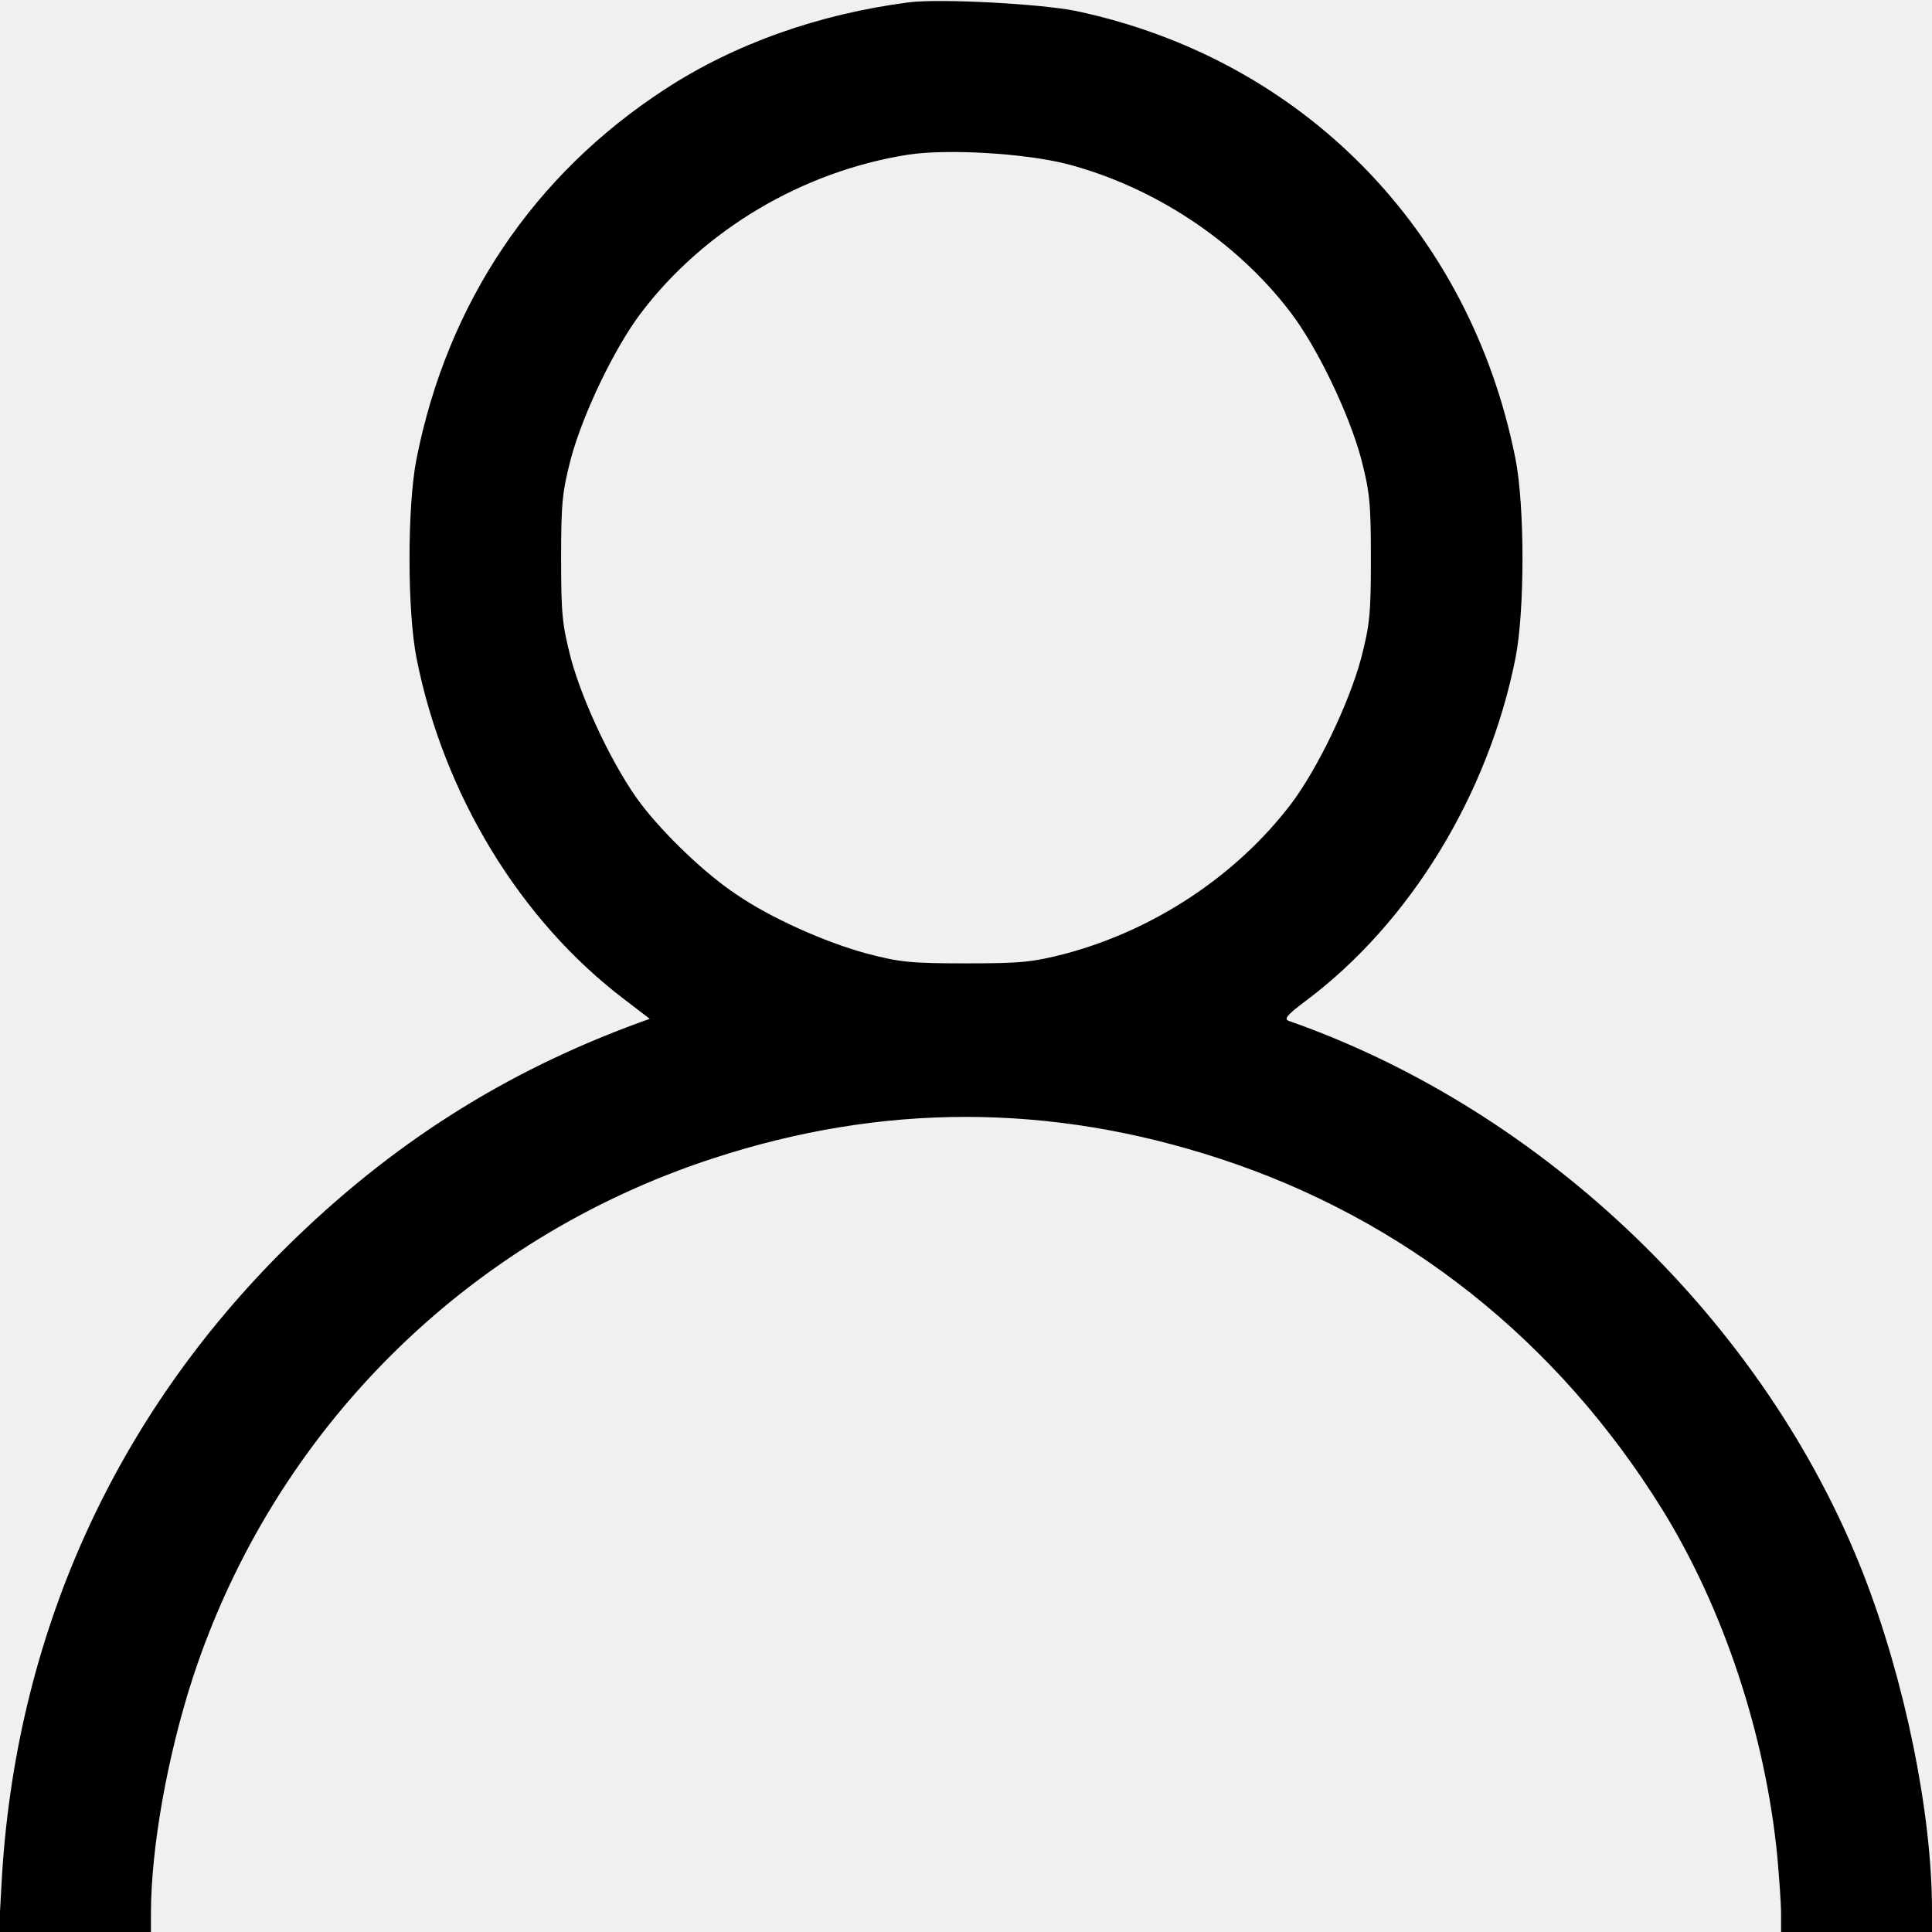
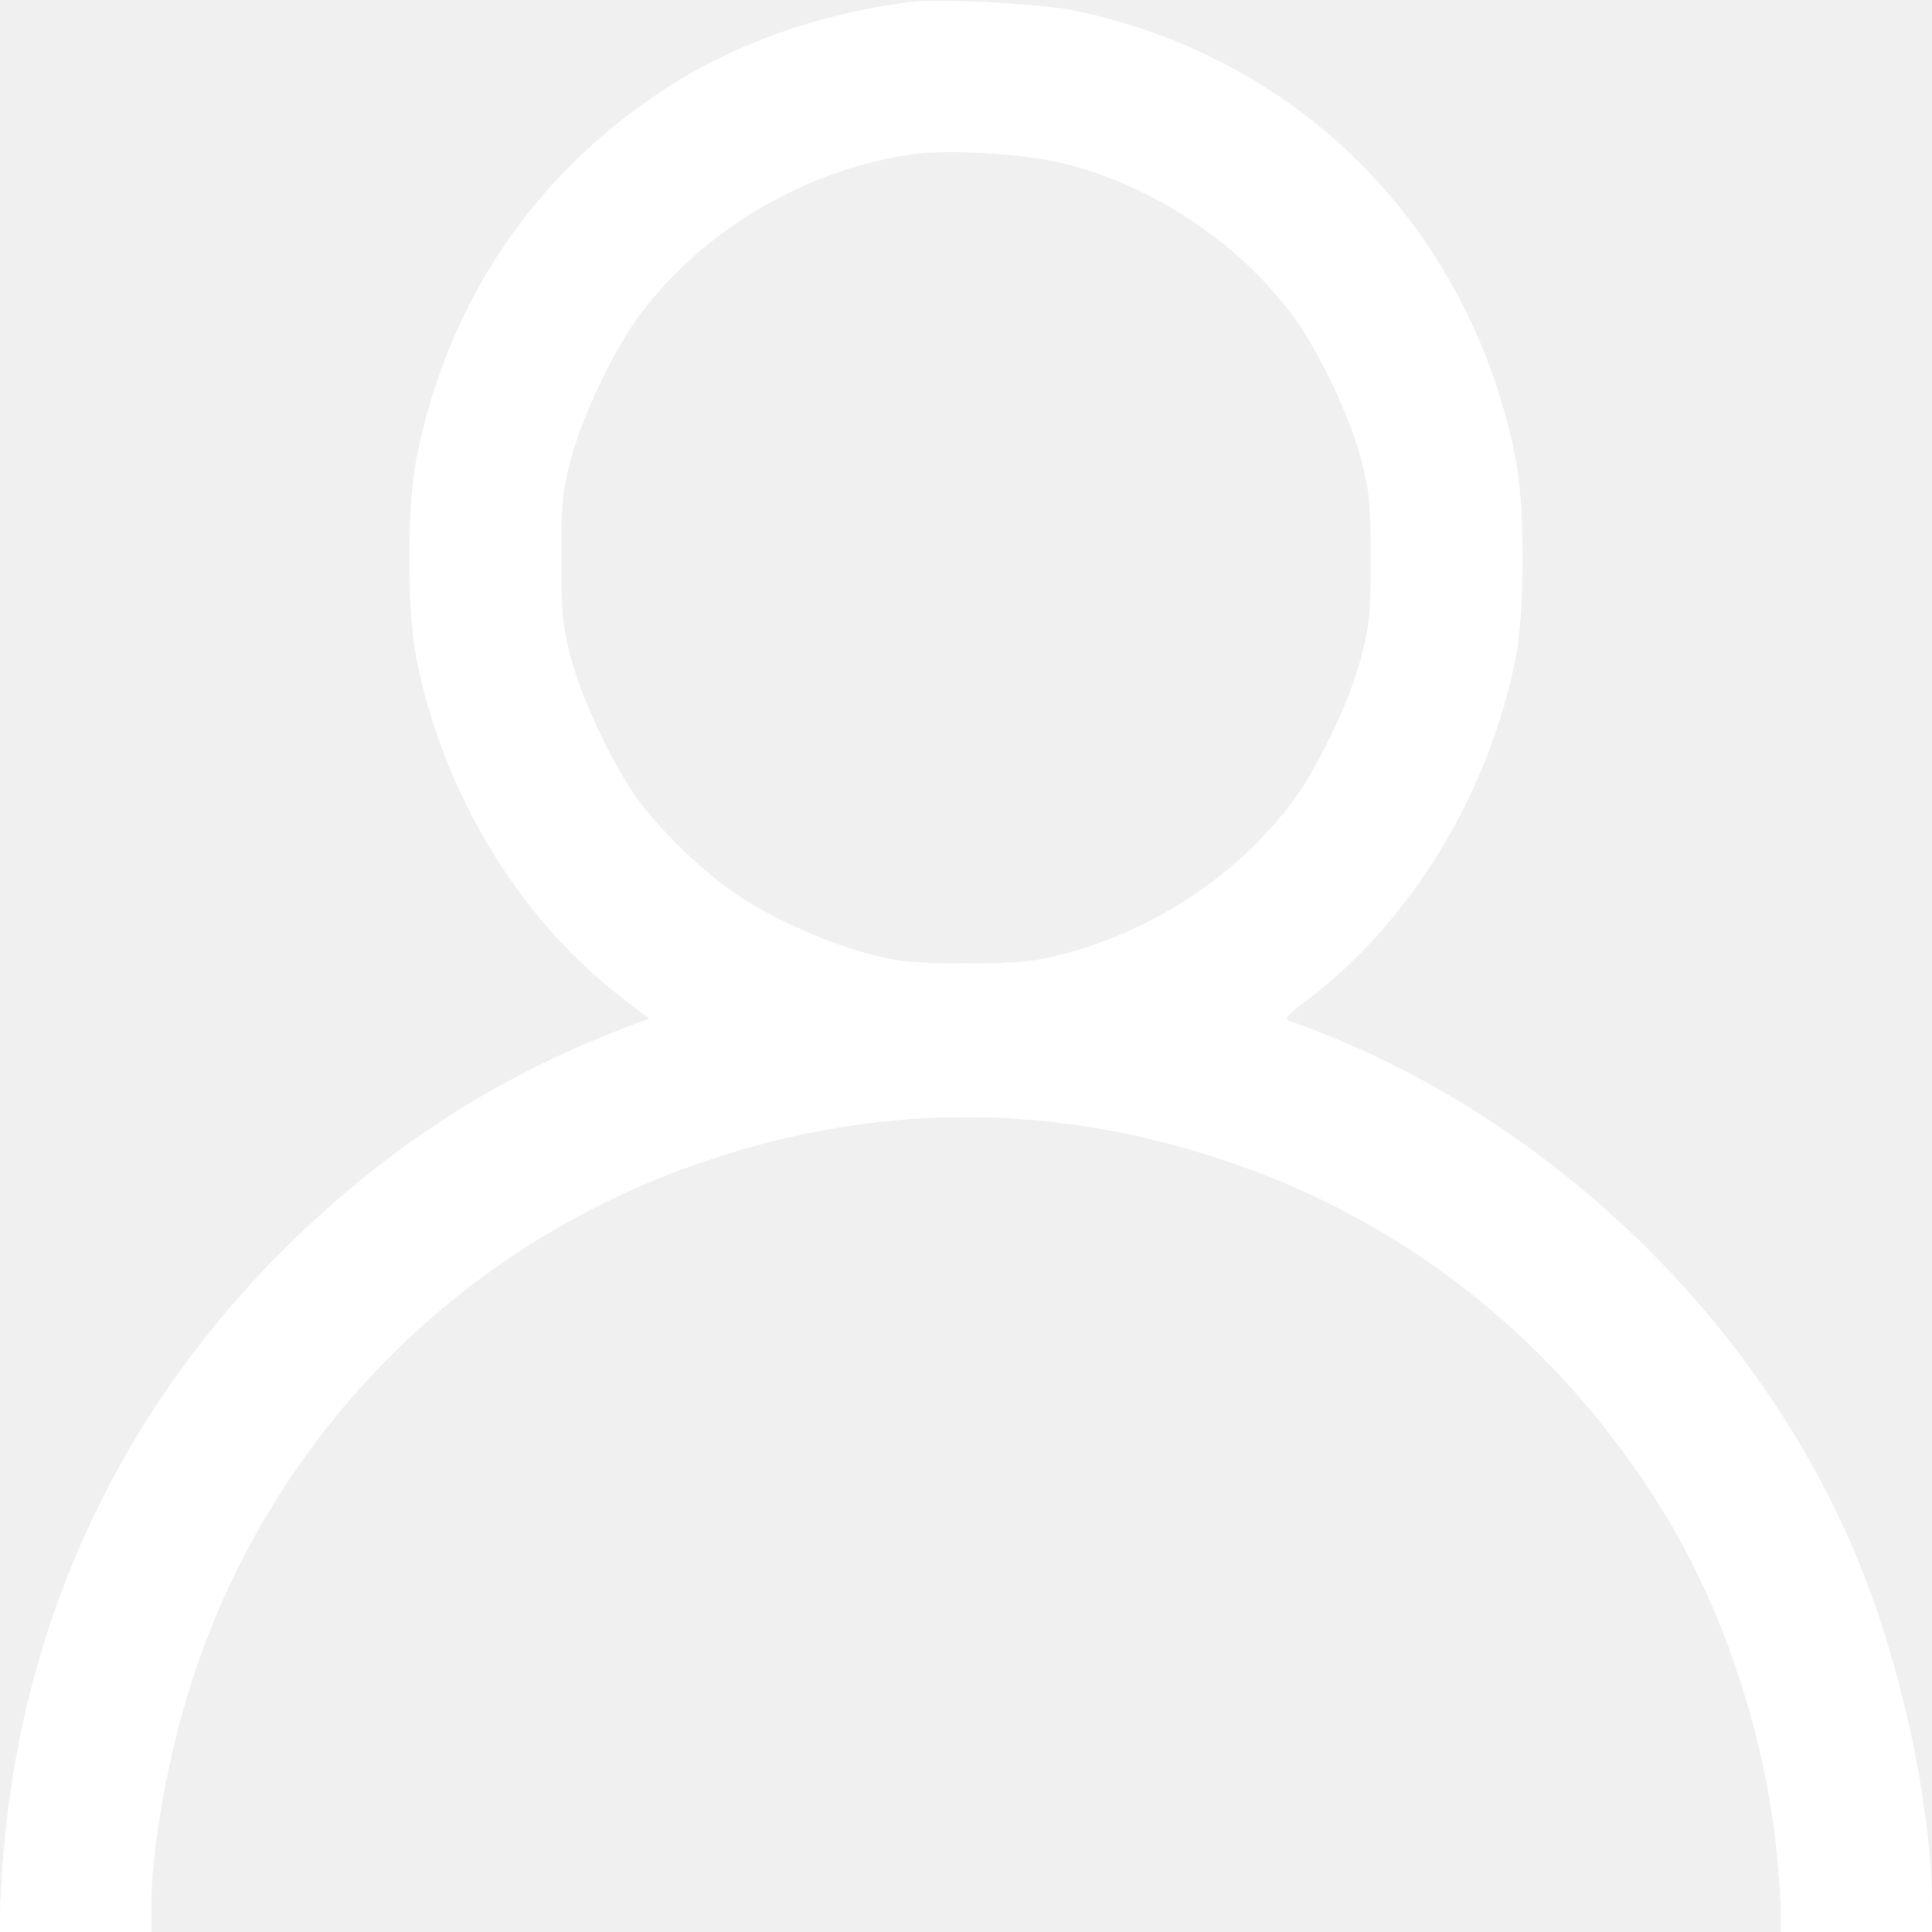
<svg xmlns="http://www.w3.org/2000/svg" version="1.0" width="512pt" height="512pt" viewBox="0 0 512 512" preserveAspectRatio="xMidYMid meet">
-   <g transform="translate(0,512) scale(0.1,-0.1)" fill="#000000" stroke="none">
-     <path d="M2410 5114 c-240 -31 -463 -110 -647 -230 -348 -226 -577 -566 -659 -979 -25 -125 -25 -405 0 -530 72 -362 275 -694 550 -903 l68 -52 -28 -10 c-358 -131 -658 -322 -933 -593 -461 -455 -722 -1038 -757 -1690 l-7 -127 201 0 202 0 0 49 c0 174 44 419 111 625 214 653 723 1162 1378 1376 449 147 894 147 1345 -1 488 -160 893 -481 1171 -929 162 -262 273 -595 305 -919 5 -57 10 -125 10 -152 l0 -49 200 0 200 0 0 58 c0 257 -72 609 -182 891 -260 665 -844 1227 -1521 1465 -16 5 -8 15 44 54 276 207 483 546 555 907 25 125 25 405 0 530 -121 607 -565 1059 -1165 1186 -94 19 -358 33 -441 23z m415 -428 c232 -60 452 -205 596 -395 70 -92 154 -267 186 -386 23 -89 26 -118 26 -265 0 -147 -3 -176 -26 -265 -32 -119 -116 -294 -186 -386 -144 -189 -361 -333 -596 -396 -89 -23 -118 -26 -265 -26 -146 0 -176 3 -263 26 -111 30 -256 95 -346 157 -83 55 -190 158 -252 239 -70 92 -154 267 -186 386 -23 89 -26 118 -26 265 0 147 3 176 26 265 32 119 116 294 186 386 167 220 428 375 707 419 104 16 307 4 419 -24z" />
+   <g transform="translate(0,512) scale(0.1,-0.1)" fill="#FFFFFF" stroke="#FFFFFF">
+     <path fill="#FFFFFF" d="M2410 5114 c-240 -31 -463 -110 -647 -230 -348 -226 -577 -566 -659 -979 -25 -125 -25 -405 0 -530 72 -362 275 -694 550 -903 l68 -52 -28 -10 c-358 -131 -658 -322 -933 -593 -461 -455 -722 -1038 -757 -1690 l-7 -127 201 0 202 0 0 49 c0 174 44 419 111 625 214 653 723 1162 1378 1376 449 147 894 147 1345 -1 488 -160 893 -481 1171 -929 162 -262 273 -595 305 -919 5 -57 10 -125 10 -152 l0 -49 200 0 200 0 0 58 c0 257 -72 609 -182 891 -260 665 -844 1227 -1521 1465 -16 5 -8 15 44 54 276 207 483 546 555 907 25 125 25 405 0 530 -121 607 -565 1059 -1165 1186 -94 19 -358 33 -441 23z m415 -428 c232 -60 452 -205 596 -395 70 -92 154 -267 186 -386 23 -89 26 -118 26 -265 0 -147 -3 -176 -26 -265 -32 -119 -116 -294 -186 -386 -144 -189 -361 -333 -596 -396 -89 -23 -118 -26 -265 -26 -146 0 -176 3 -263 26 -111 30 -256 95 -346 157 -83 55 -190 158 -252 239 -70 92 -154 267 -186 386 -23 89 -26 118 -26 265 0 147 3 176 26 265 32 119 116 294 186 386 167 220 428 375 707 419 104 16 307 4 419 -24z" />
  </g>
</svg>
